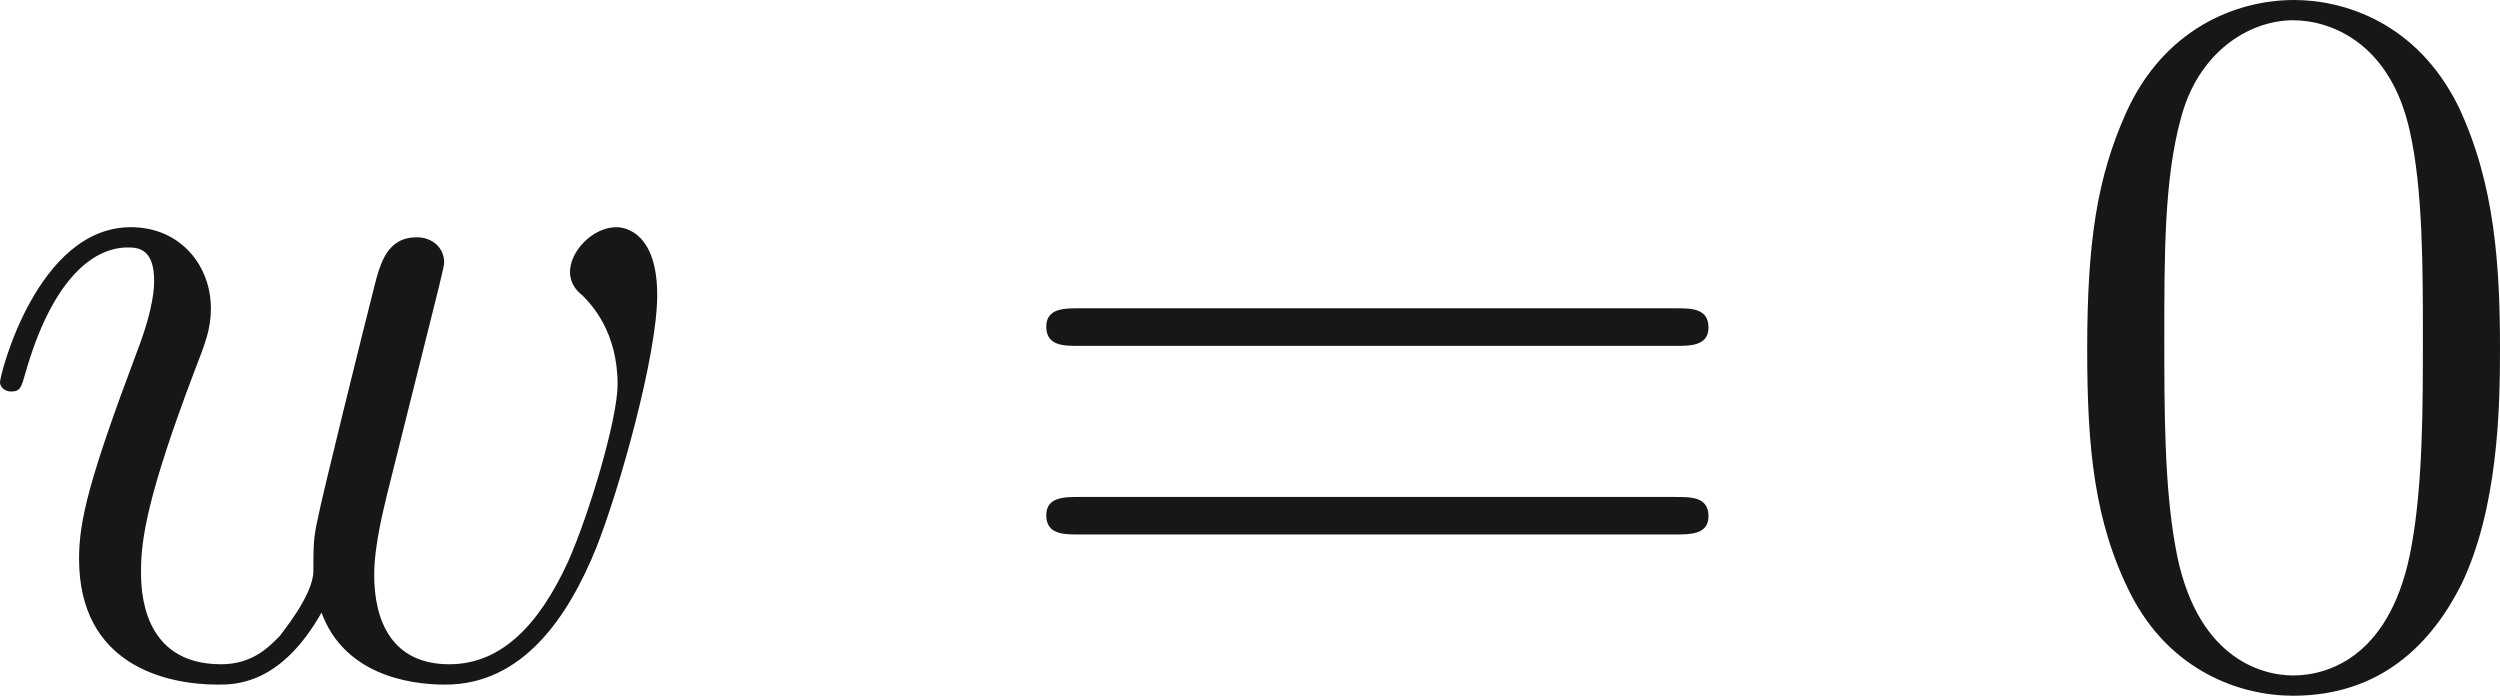
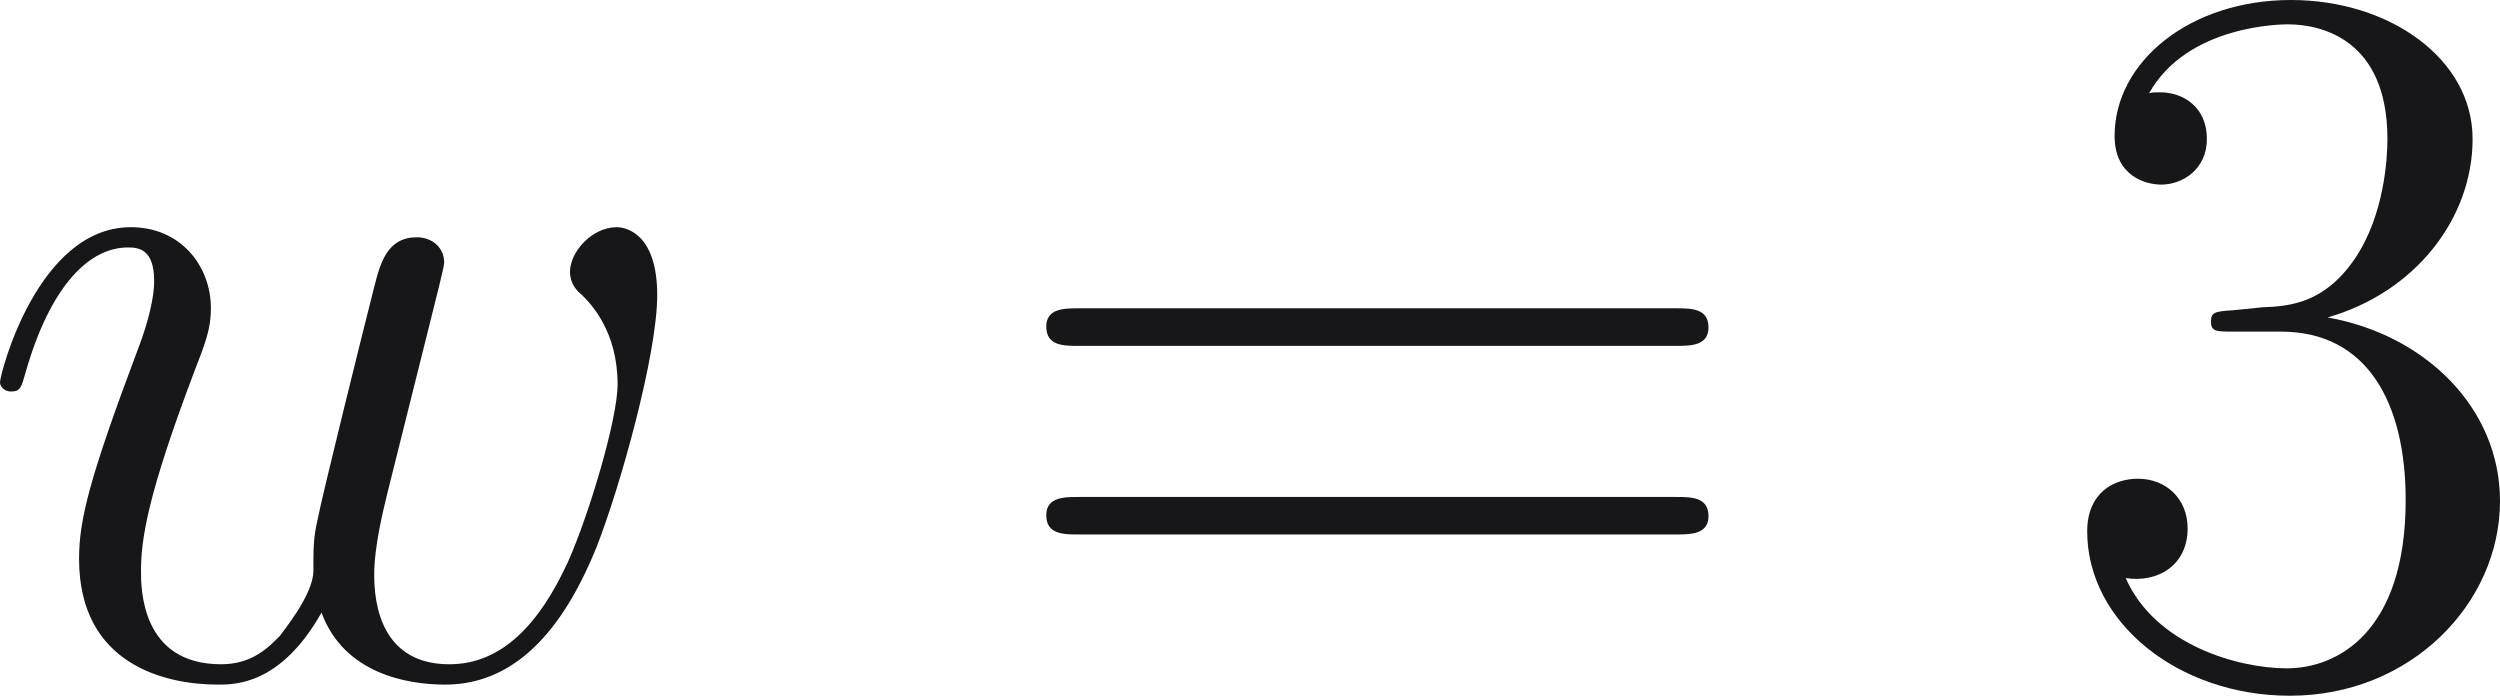
<svg xmlns="http://www.w3.org/2000/svg" xmlns:xlink="http://www.w3.org/1999/xlink" version="1.1" width="29.469pt" height="8.201pt" viewBox=".323 -7.95 29.469 8.201" fill="#17171a">
  <defs>
    <path id="g8-119" d="M4.113-.729C4.376-.012 5.117 .12 5.571 .12C6.48 .12 7.018-.669 7.352-1.494C7.627-2.188 8.07-3.766 8.07-4.471C8.07-5.2 7.699-5.272 7.592-5.272C7.305-5.272 7.042-4.985 7.042-4.746C7.042-4.603 7.125-4.519 7.185-4.471C7.293-4.364 7.603-4.041 7.603-3.419C7.603-3.013 7.269-1.889 7.018-1.327C6.683-.598 6.241-.12 5.619-.12C4.949-.12 4.734-.622 4.734-1.172C4.734-1.518 4.842-1.937 4.89-2.14L5.392-4.148C5.452-4.388 5.559-4.806 5.559-4.854C5.559-5.033 5.416-5.153 5.236-5.153C4.89-5.153 4.806-4.854 4.734-4.567C4.615-4.101 4.113-2.08 4.065-1.817C4.017-1.614 4.017-1.482 4.017-1.219C4.017-.933 3.634-.478 3.622-.454C3.491-.323 3.3-.12 2.929-.12C1.985-.12 1.985-1.016 1.985-1.219C1.985-1.602 2.068-2.128 2.606-3.551C2.75-3.921 2.809-4.077 2.809-4.316C2.809-4.818 2.451-5.272 1.865-5.272C.765-5.272 .323-3.539 .323-3.443C.323-3.395 .371-3.335 .454-3.335C.562-3.335 .574-3.383 .622-3.551C.921-4.603 1.387-5.033 1.829-5.033C1.949-5.033 2.14-5.021 2.14-4.639C2.14-4.579 2.14-4.328 1.937-3.802C1.375-2.307 1.255-1.817 1.255-1.363C1.255-.108 2.283 .12 2.893 .12C3.096 .12 3.634 .12 4.113-.729Z" />
-     <path id="g11-48" d="M5.356-3.826C5.356-4.818 5.296-5.786 4.866-6.695C4.376-7.687 3.515-7.95 2.929-7.95C2.236-7.95 1.387-7.603 .944-6.611C.61-5.858 .49-5.117 .49-3.826C.49-2.666 .574-1.793 1.004-.944C1.47-.036 2.295 .251 2.917 .251C3.957 .251 4.555-.371 4.902-1.064C5.332-1.961 5.356-3.132 5.356-3.826ZM2.917 .012C2.534 .012 1.757-.203 1.53-1.506C1.399-2.224 1.399-3.132 1.399-3.969C1.399-4.949 1.399-5.834 1.59-6.539C1.793-7.34 2.403-7.711 2.917-7.711C3.371-7.711 4.065-7.436 4.292-6.408C4.447-5.727 4.447-4.782 4.447-3.969C4.447-3.168 4.447-2.26 4.316-1.53C4.089-.215 3.335 .012 2.917 .012Z" />
+     <path id="g11-51" d="M2.2-4.292C1.997-4.28 1.949-4.268 1.949-4.16C1.949-4.041 2.008-4.041 2.224-4.041H2.774C3.79-4.041 4.244-3.204 4.244-2.056C4.244-.49 3.431-.072 2.845-.072C2.271-.072 1.291-.347 .944-1.136C1.327-1.076 1.674-1.291 1.674-1.722C1.674-2.068 1.423-2.307 1.088-2.307C.801-2.307 .49-2.14 .49-1.686C.49-.622 1.554 .251 2.881 .251C4.304 .251 5.356-.837 5.356-2.044C5.356-3.144 4.471-4.005 3.324-4.208C4.364-4.507 5.033-5.38 5.033-6.312C5.033-7.257 4.053-7.95 2.893-7.95C1.698-7.95 .813-7.221 .813-6.348C.813-5.87 1.184-5.774 1.363-5.774C1.614-5.774 1.901-5.954 1.901-6.312C1.901-6.695 1.614-6.862 1.351-6.862C1.279-6.862 1.255-6.862 1.219-6.85C1.674-7.663 2.798-7.663 2.857-7.663C3.252-7.663 4.029-7.484 4.029-6.312C4.029-6.085 3.993-5.416 3.646-4.902C3.288-4.376 2.881-4.34 2.558-4.328L2.2-4.292Z" />
    <path id="g11-61" d="M8.07-3.873C8.237-3.873 8.452-3.873 8.452-4.089C8.452-4.316 8.249-4.316 8.07-4.316H1.028C.861-4.316 .646-4.316 .646-4.101C.646-3.873 .849-3.873 1.028-3.873H8.07ZM8.07-1.65C8.237-1.65 8.452-1.65 8.452-1.865C8.452-2.092 8.249-2.092 8.07-2.092H1.028C.861-2.092 .646-2.092 .646-1.877C.646-1.65 .849-1.65 1.028-1.65H8.07Z" />
  </defs>
  <g id="page1">
    <use x="0" y="0" xlink:href="#g8-119" />
    <use x="12.01" y="0" xlink:href="#g11-61" />
-     <use x="24.436" y="0" xlink:href="#g11-48" />
+     <use x="24.436" y="0" xlink:href="#g11-51" />
  </g>
</svg>
